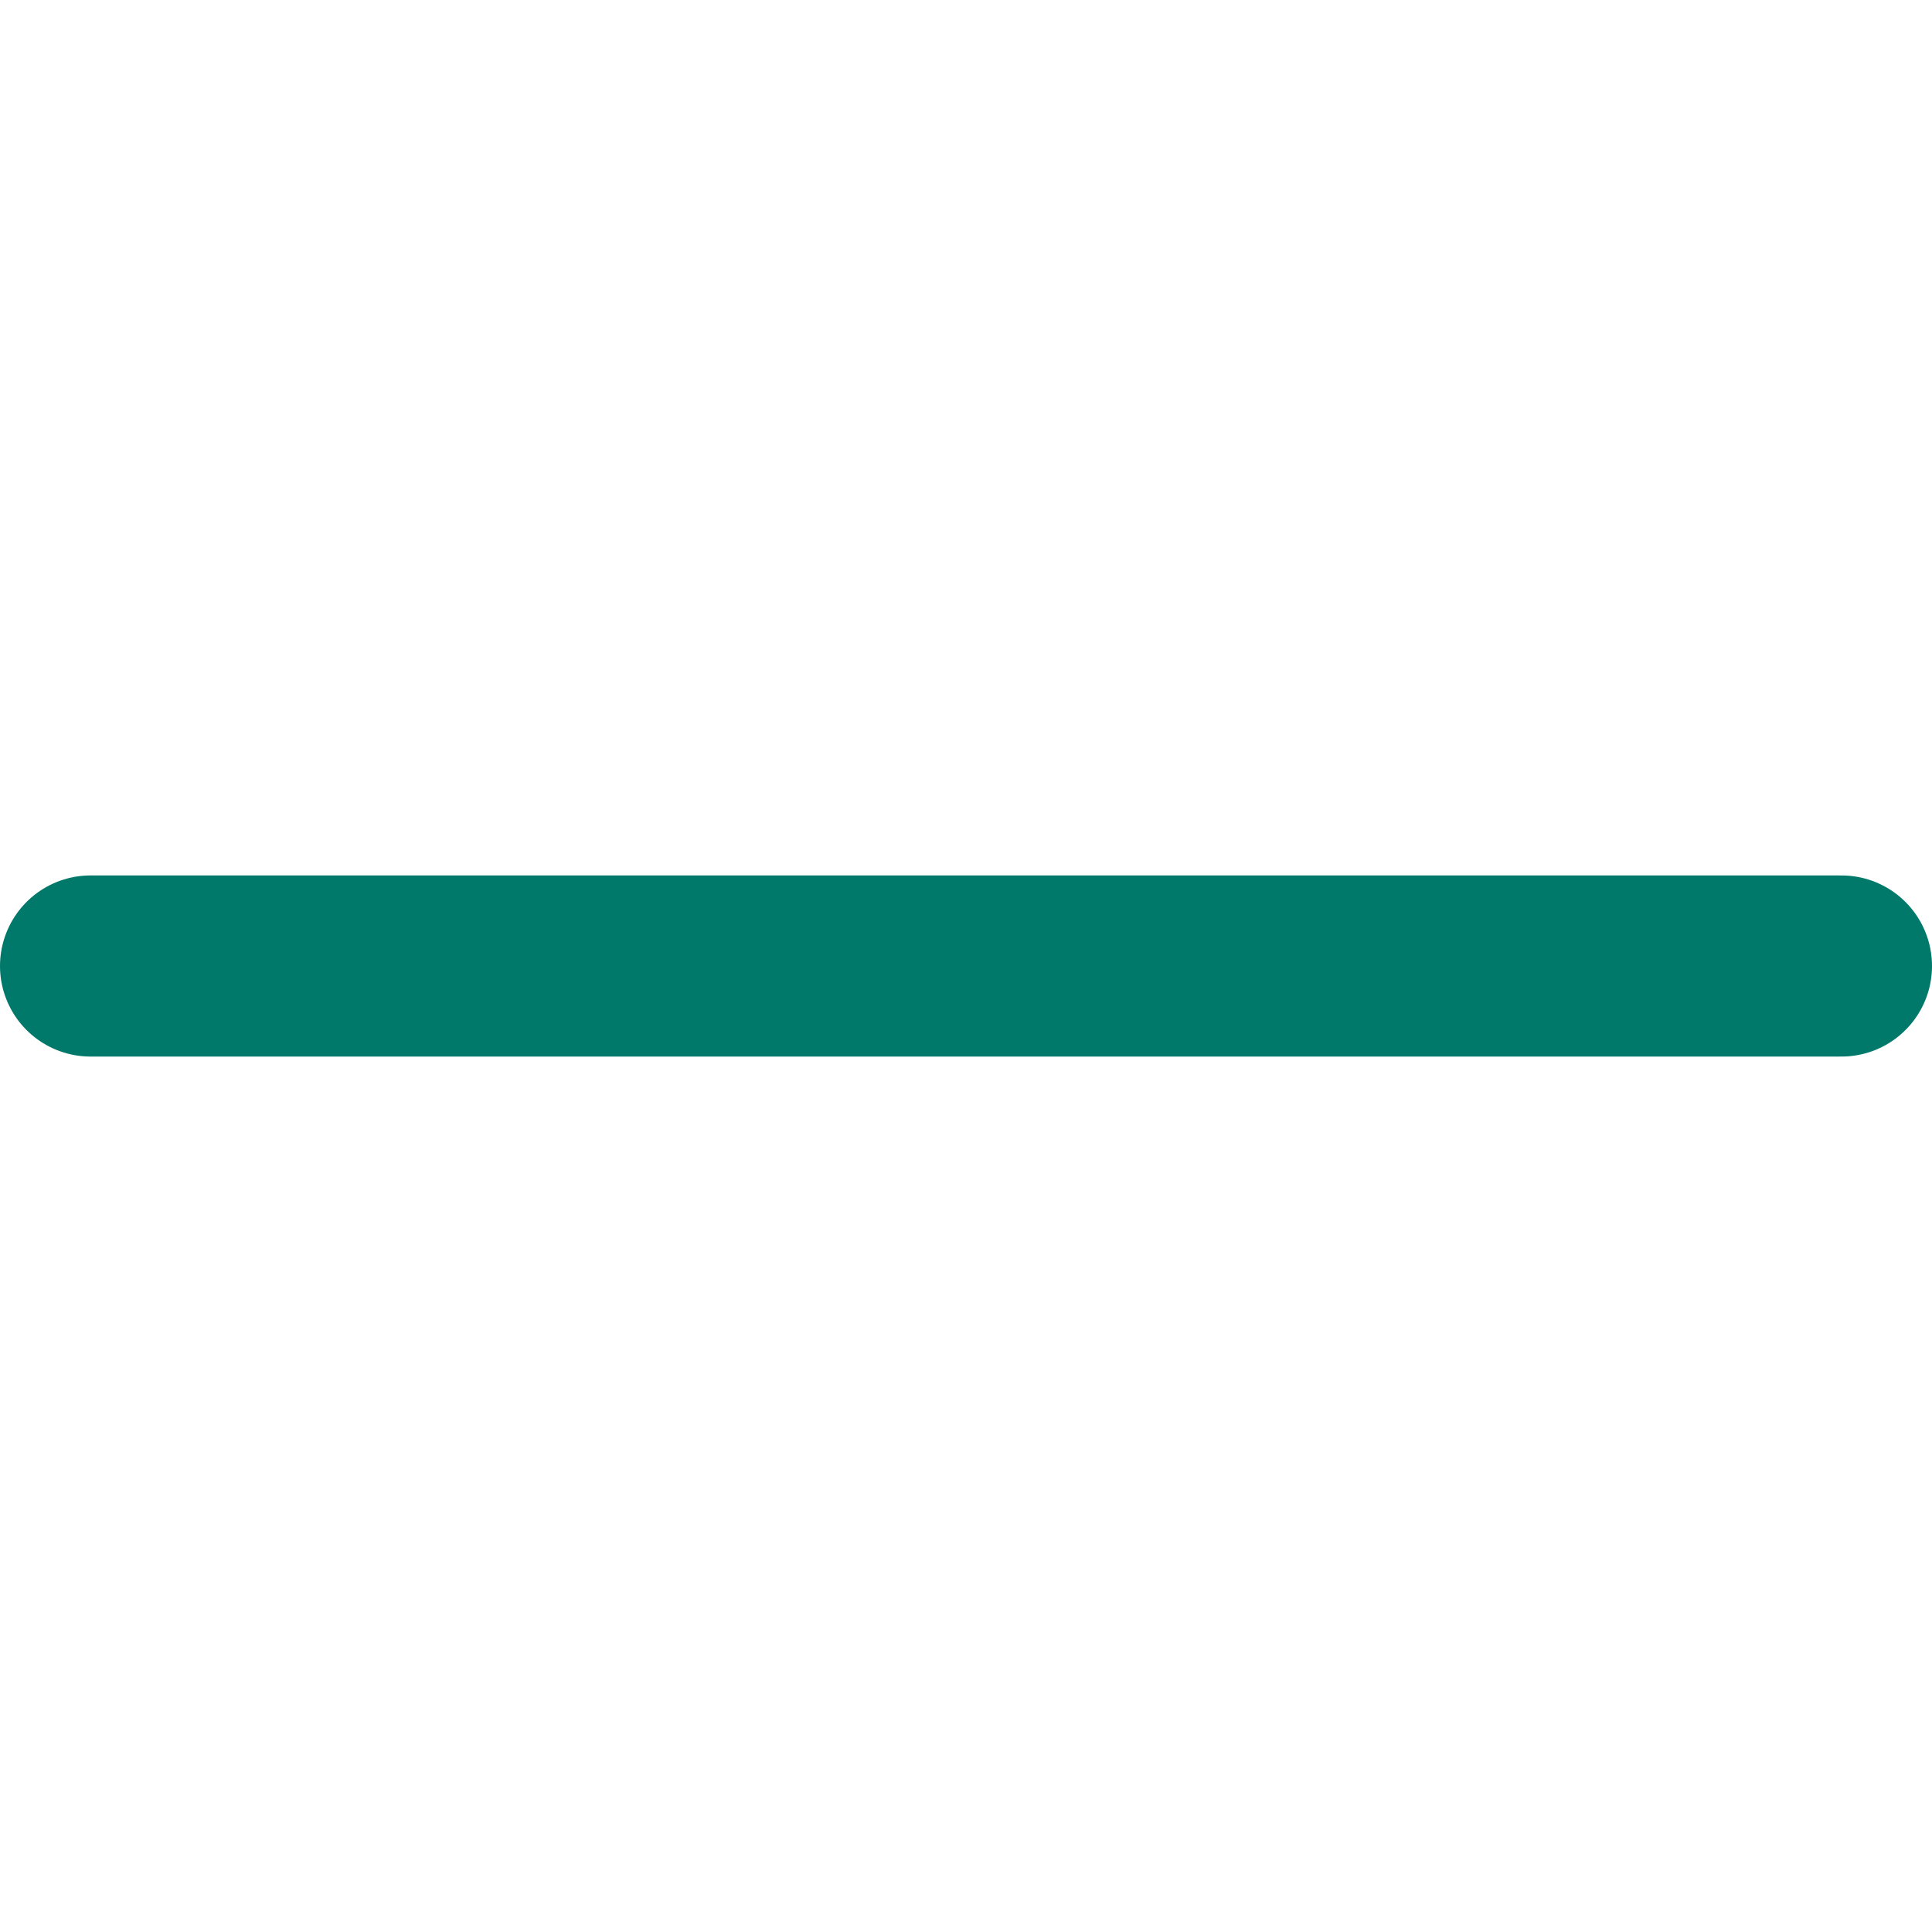
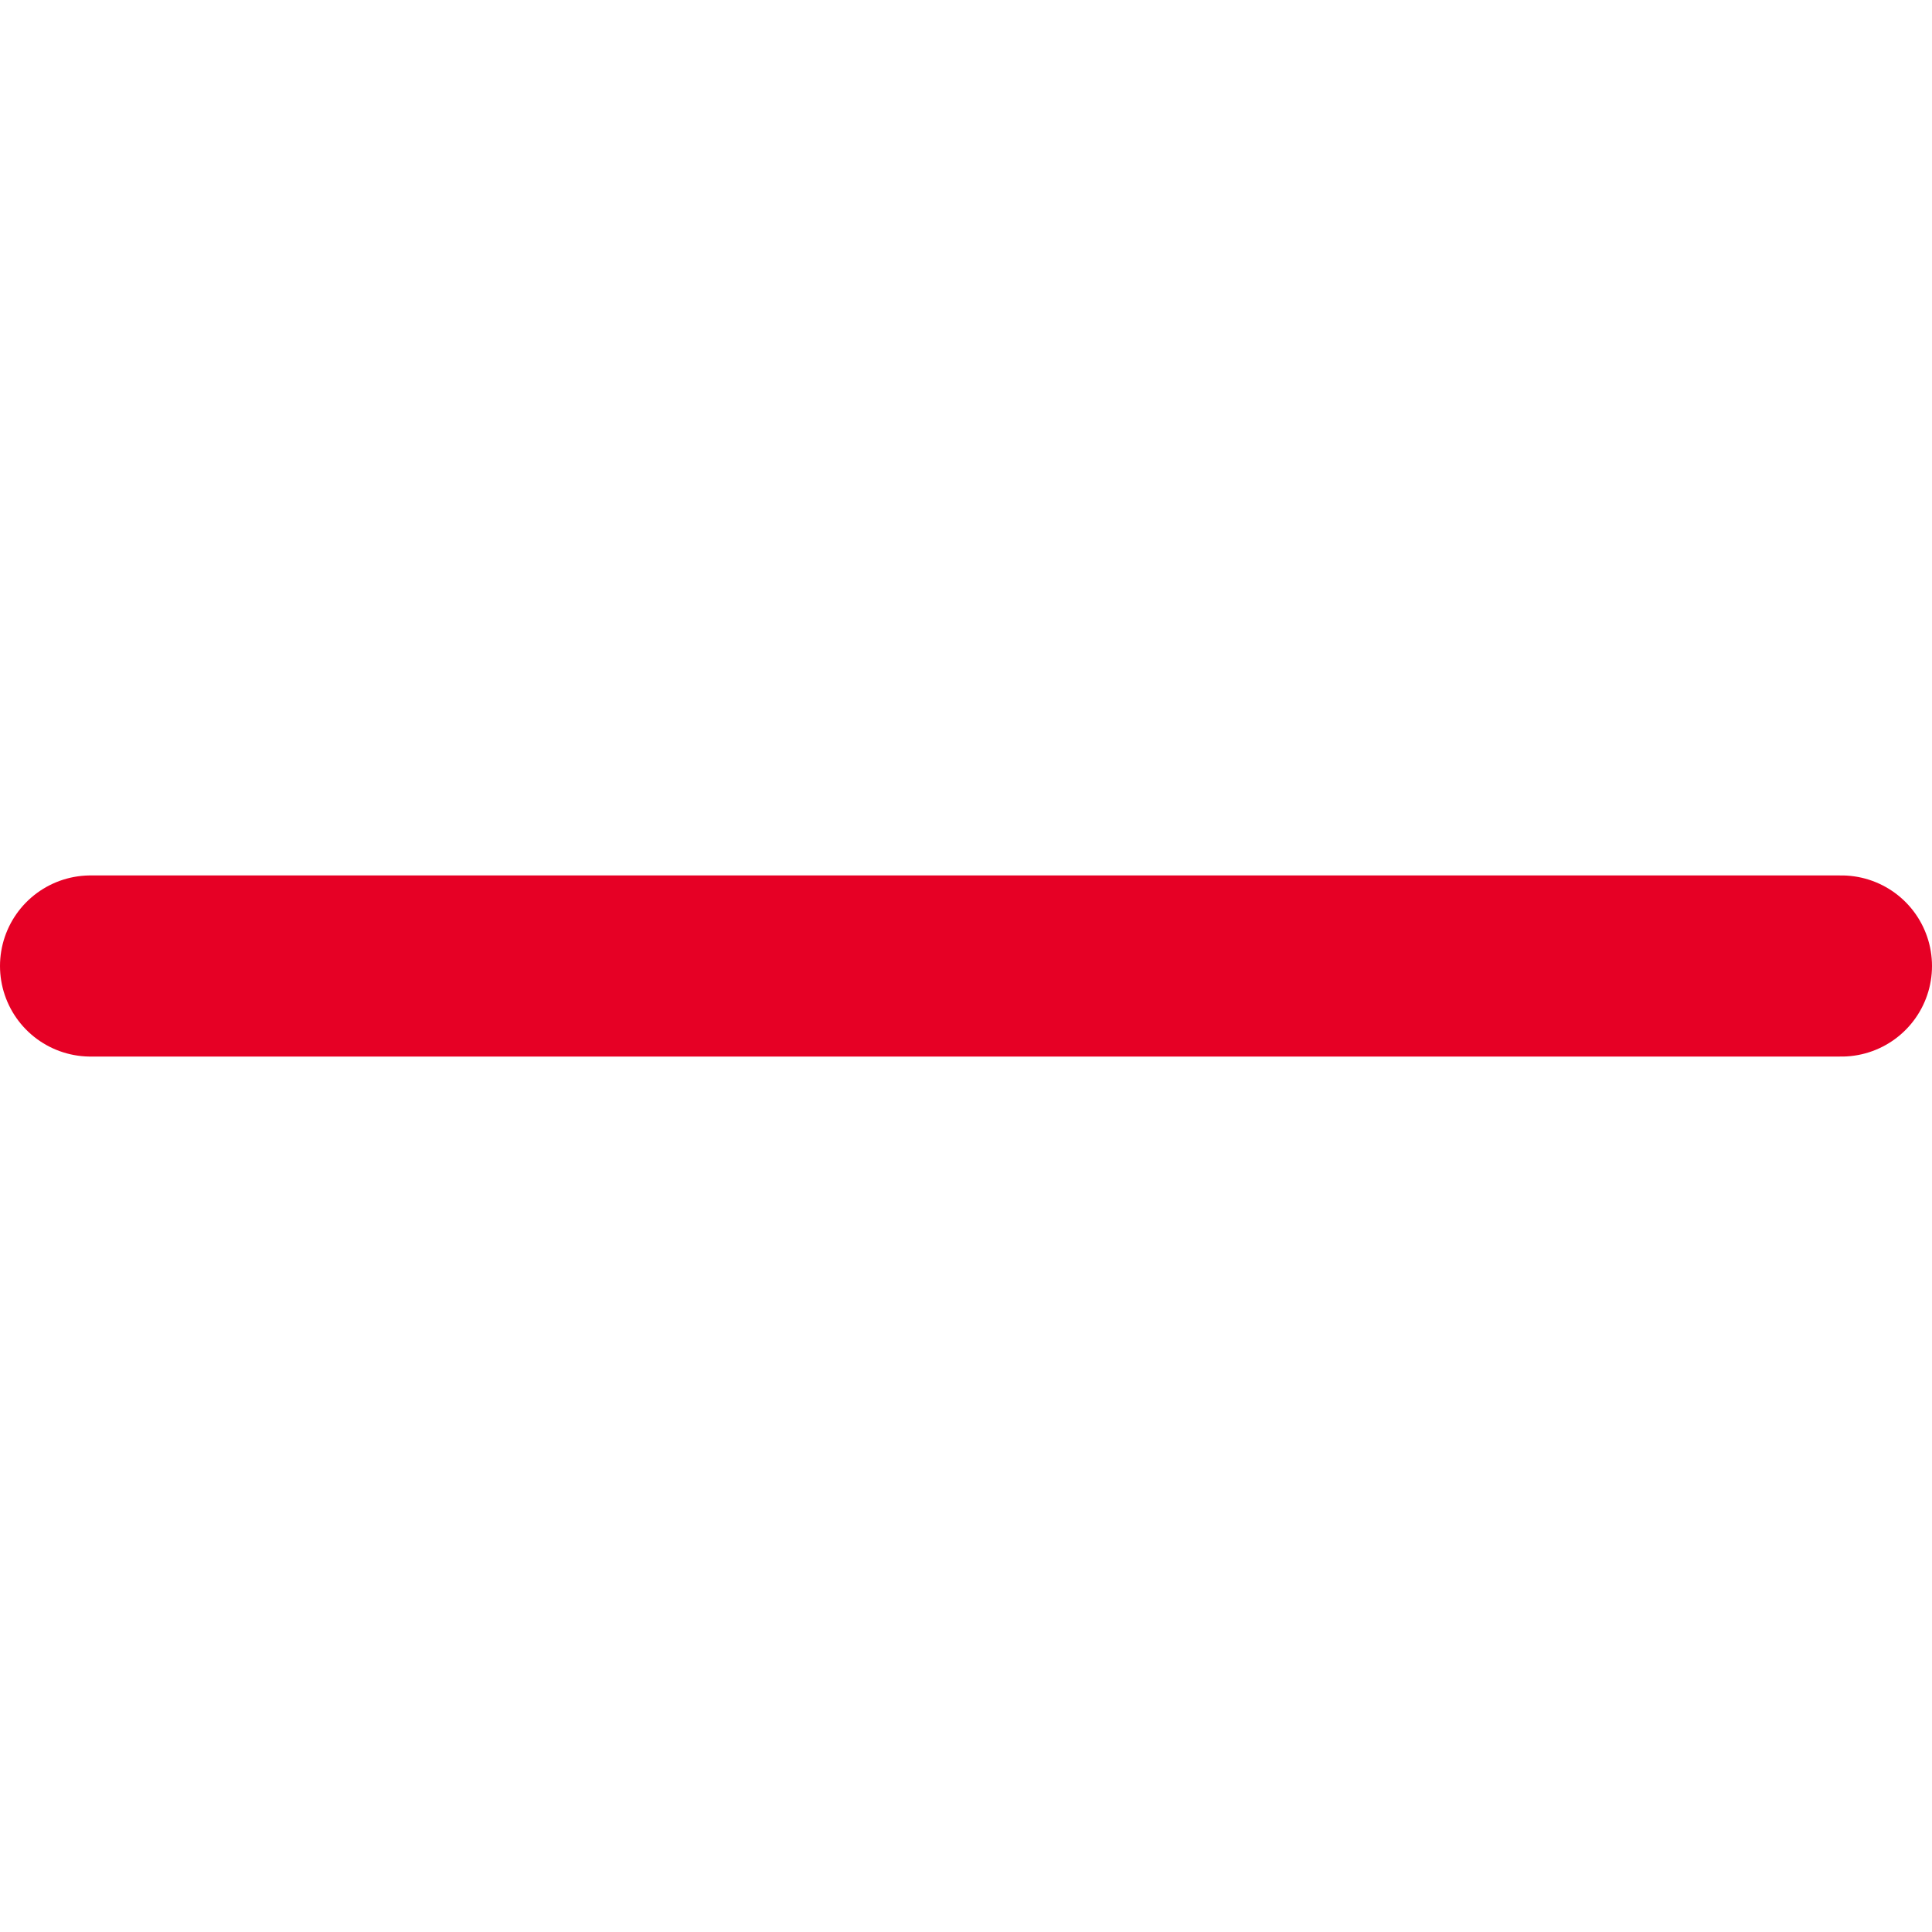
<svg xmlns="http://www.w3.org/2000/svg" preserveAspectRatio="none" overflow="visible" style="display: block;" width="16" height="16" viewBox="0 0 16 16" fill="none">
  <g id="Minus">
-     <path id="Vector" d="M15.25 8H0.75" stroke-width="1.5" stroke-linecap="round" stroke-linejoin="round" stroke="#00796A" />
+     <path id="Vector" d="M15.25 8H0.75" stroke-width="1.5" stroke-linecap="round" stroke-linejoin="round" stroke="#E60025" />
  </g>
</svg>
